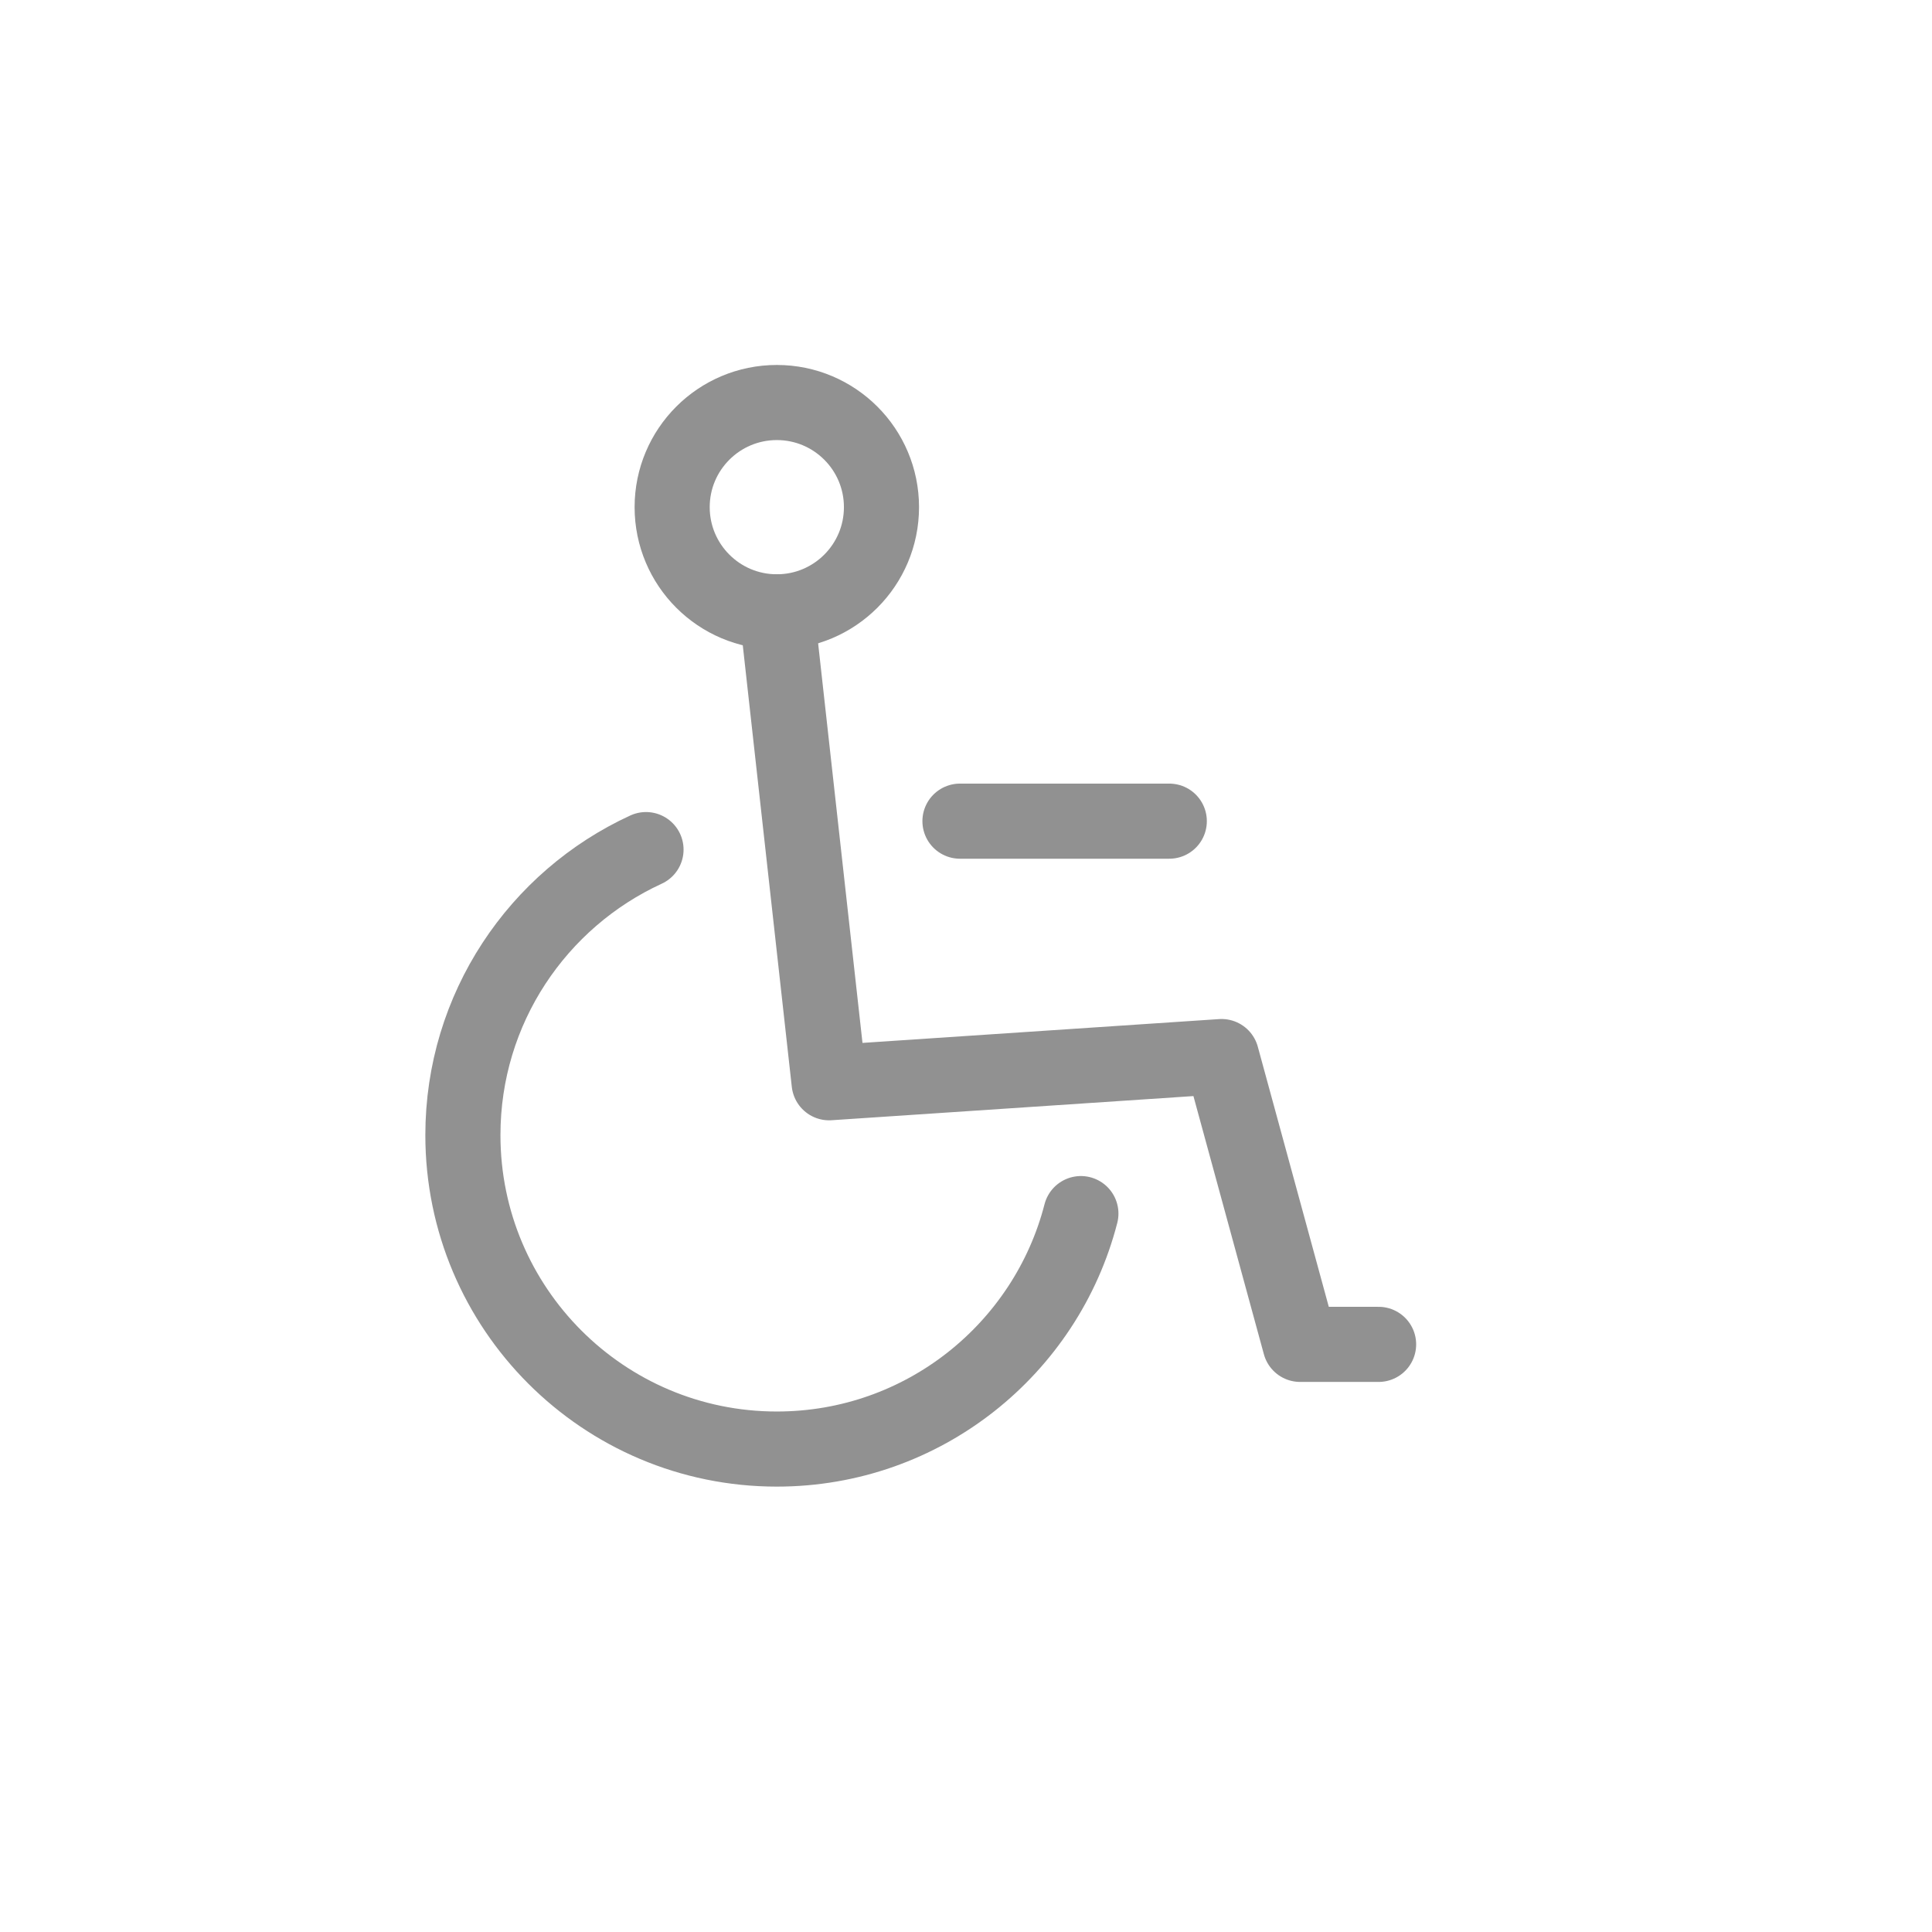
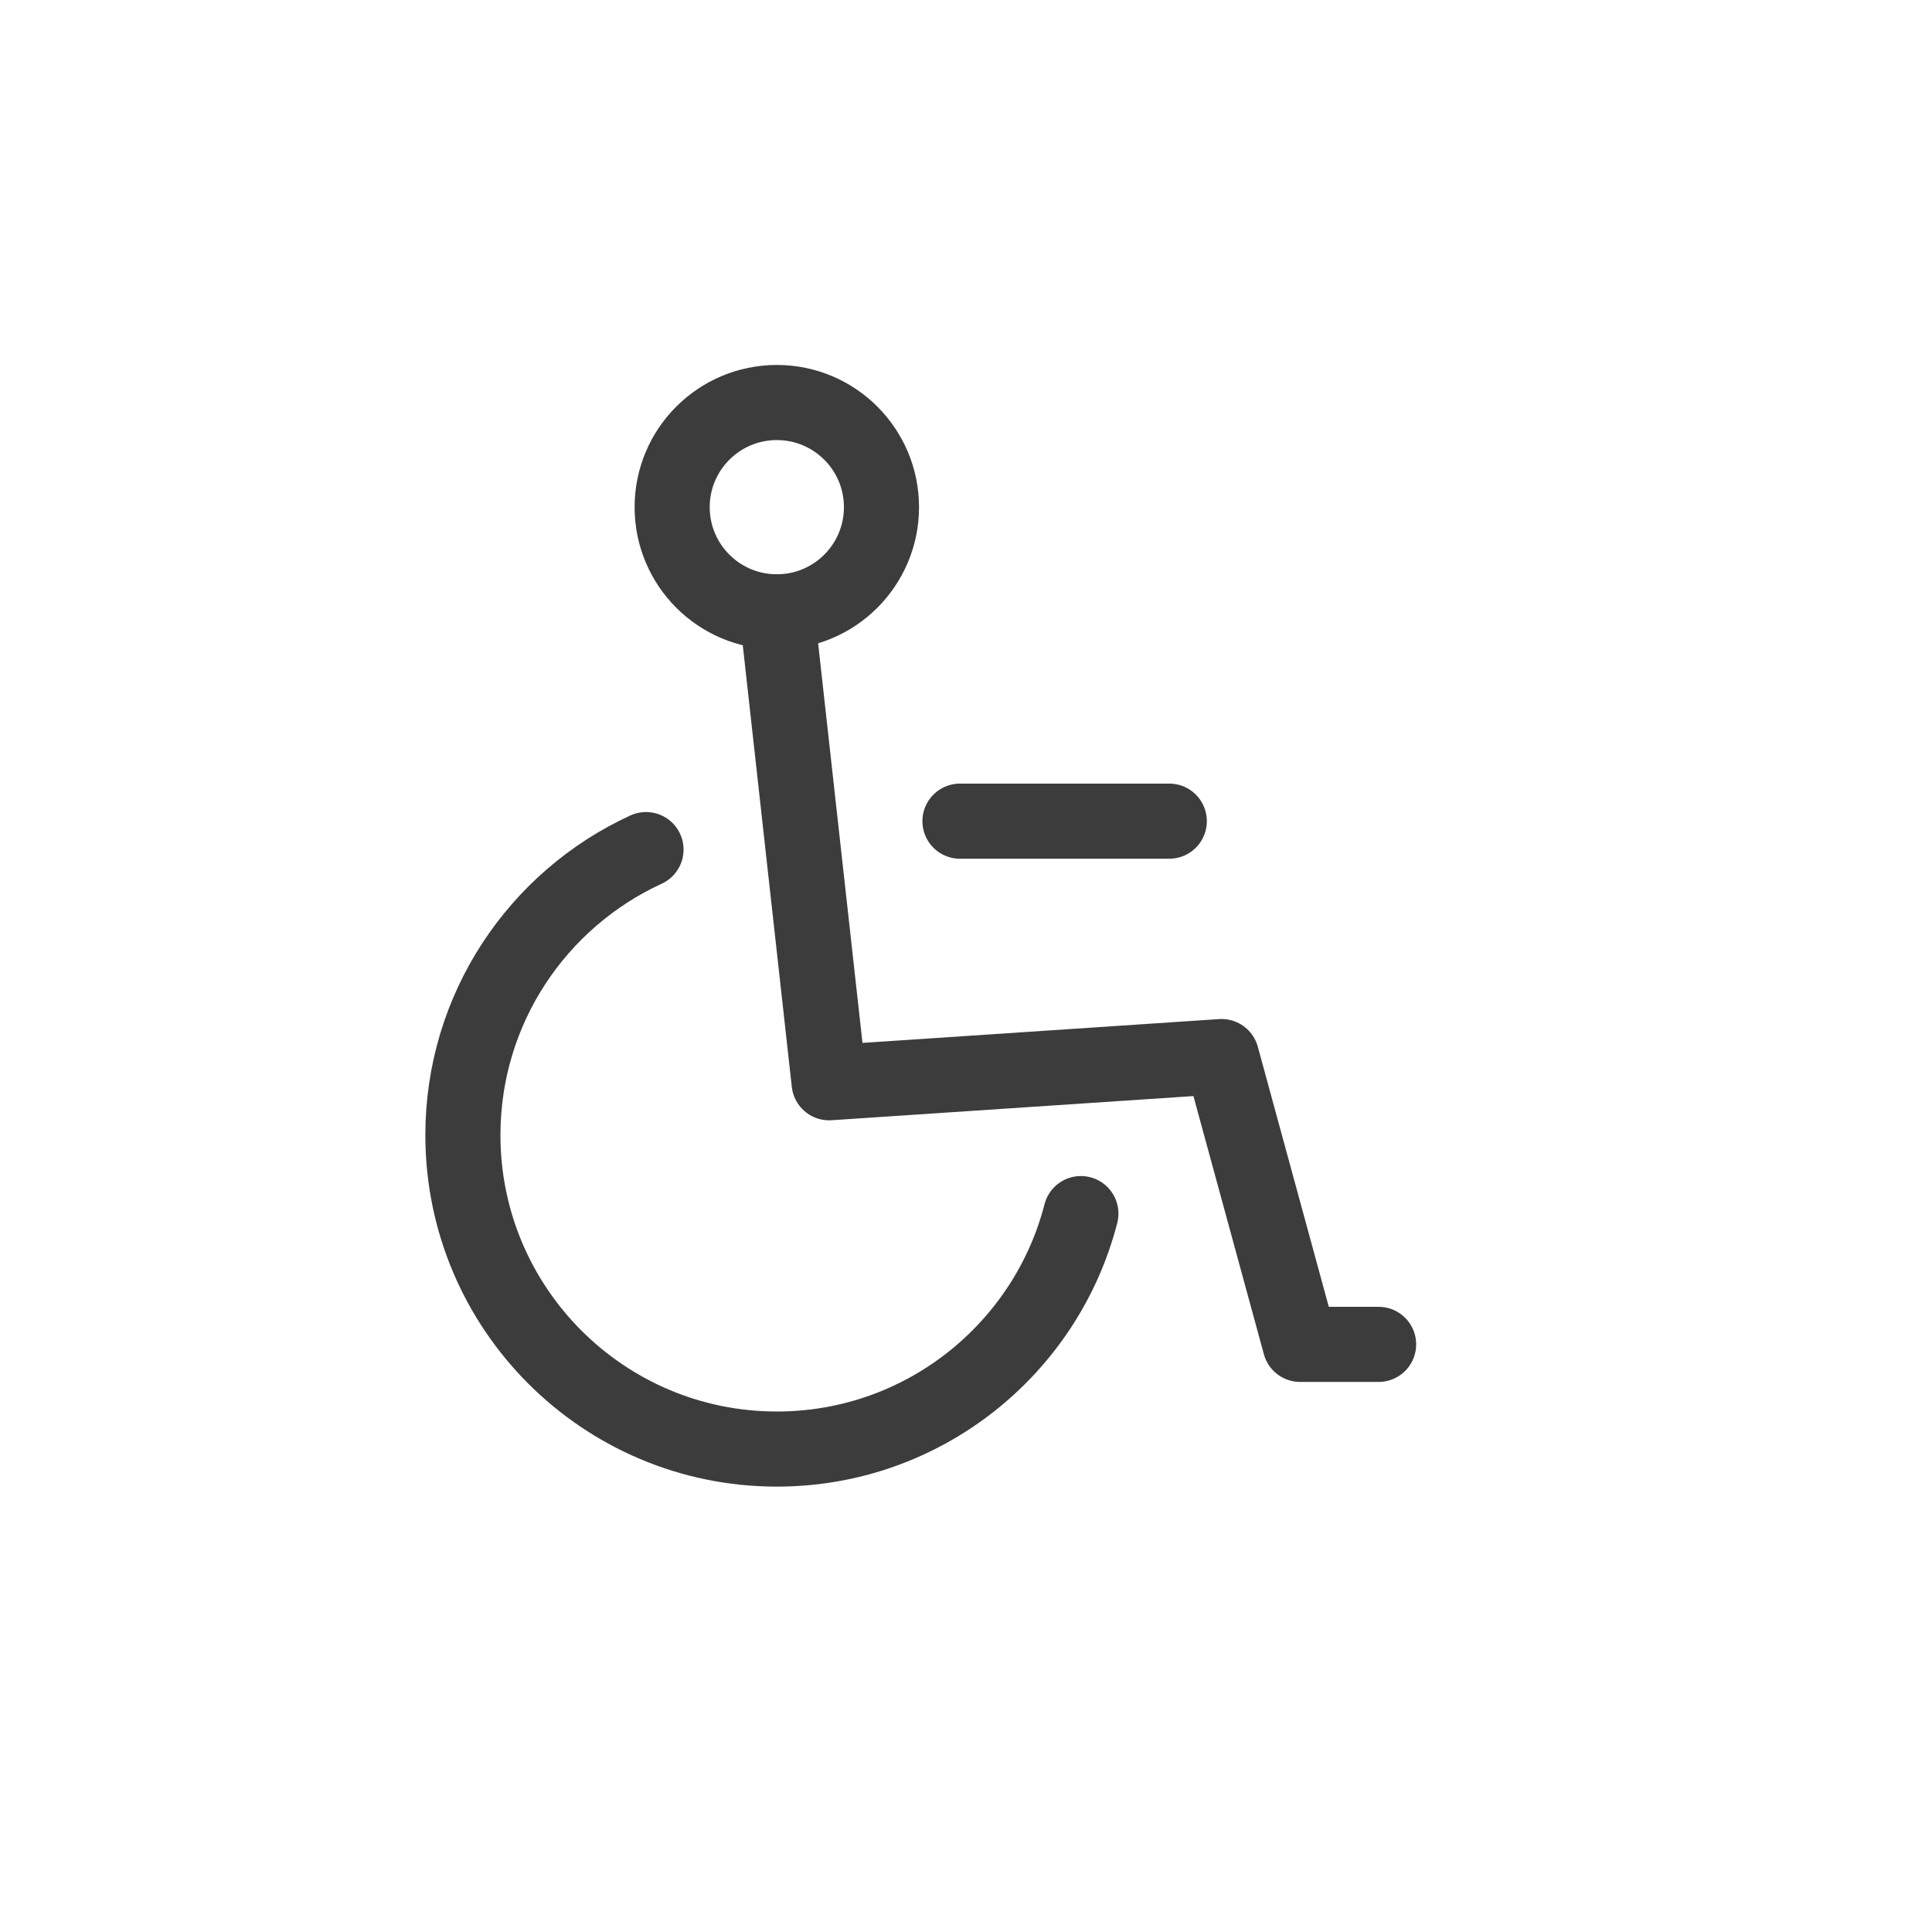
<svg xmlns="http://www.w3.org/2000/svg" width="32" height="32" viewBox="0 0 32 32" fill="none">
-   <path d="M17.903 20.101C17.326 22.343 15.29 24.001 12.867 24.001C9.995 24.001 7.667 21.672 7.667 18.801C7.667 16.702 8.91 14.894 10.7 14.072" stroke="#919191" stroke-width="1.244" stroke-linecap="round" stroke-linejoin="round" />
-   <path d="M12.867 10.134L13.733 17.934L20.233 17.5L21.534 22.267H22.834" stroke="#919191" stroke-width="1.244" stroke-linecap="round" stroke-linejoin="round" />
-   <path d="M14.6 8.4C14.6 9.358 13.824 10.134 12.867 10.134C11.909 10.134 11.133 9.358 11.133 8.4C11.133 7.443 11.909 6.667 12.867 6.667C13.824 6.667 14.6 7.443 14.6 8.4Z" stroke="#919191" stroke-width="1.244" stroke-linecap="round" stroke-linejoin="round" />
-   <path d="M15.9 13.601H19.367" stroke="#919191" stroke-width="1.244" stroke-linecap="round" stroke-linejoin="round" />
+   <path d="M17.903 20.101C17.326 22.343 15.29 24.001 12.867 24.001C9.995 24.001 7.667 21.672 7.667 18.801C7.667 16.702 8.91 14.894 10.7 14.072" stroke="#3C3C3C" stroke-width="1.244" stroke-linecap="round" stroke-linejoin="round" />
+   <path d="M12.867 10.134L13.733 17.934L20.233 17.5L21.534 22.267H22.834" stroke="#3C3C3C" stroke-width="1.244" stroke-linecap="round" stroke-linejoin="round" />
+   <path d="M14.6 8.4C14.6 9.358 13.824 10.134 12.867 10.134C11.909 10.134 11.133 9.358 11.133 8.4C11.133 7.443 11.909 6.667 12.867 6.667C13.824 6.667 14.6 7.443 14.6 8.4Z" stroke="#3C3C3C" stroke-width="1.244" stroke-linecap="round" stroke-linejoin="round" />
+   <path d="M15.9 13.601H19.367" stroke="#3C3C3C" stroke-width="1.244" stroke-linecap="round" stroke-linejoin="round" />
</svg>
